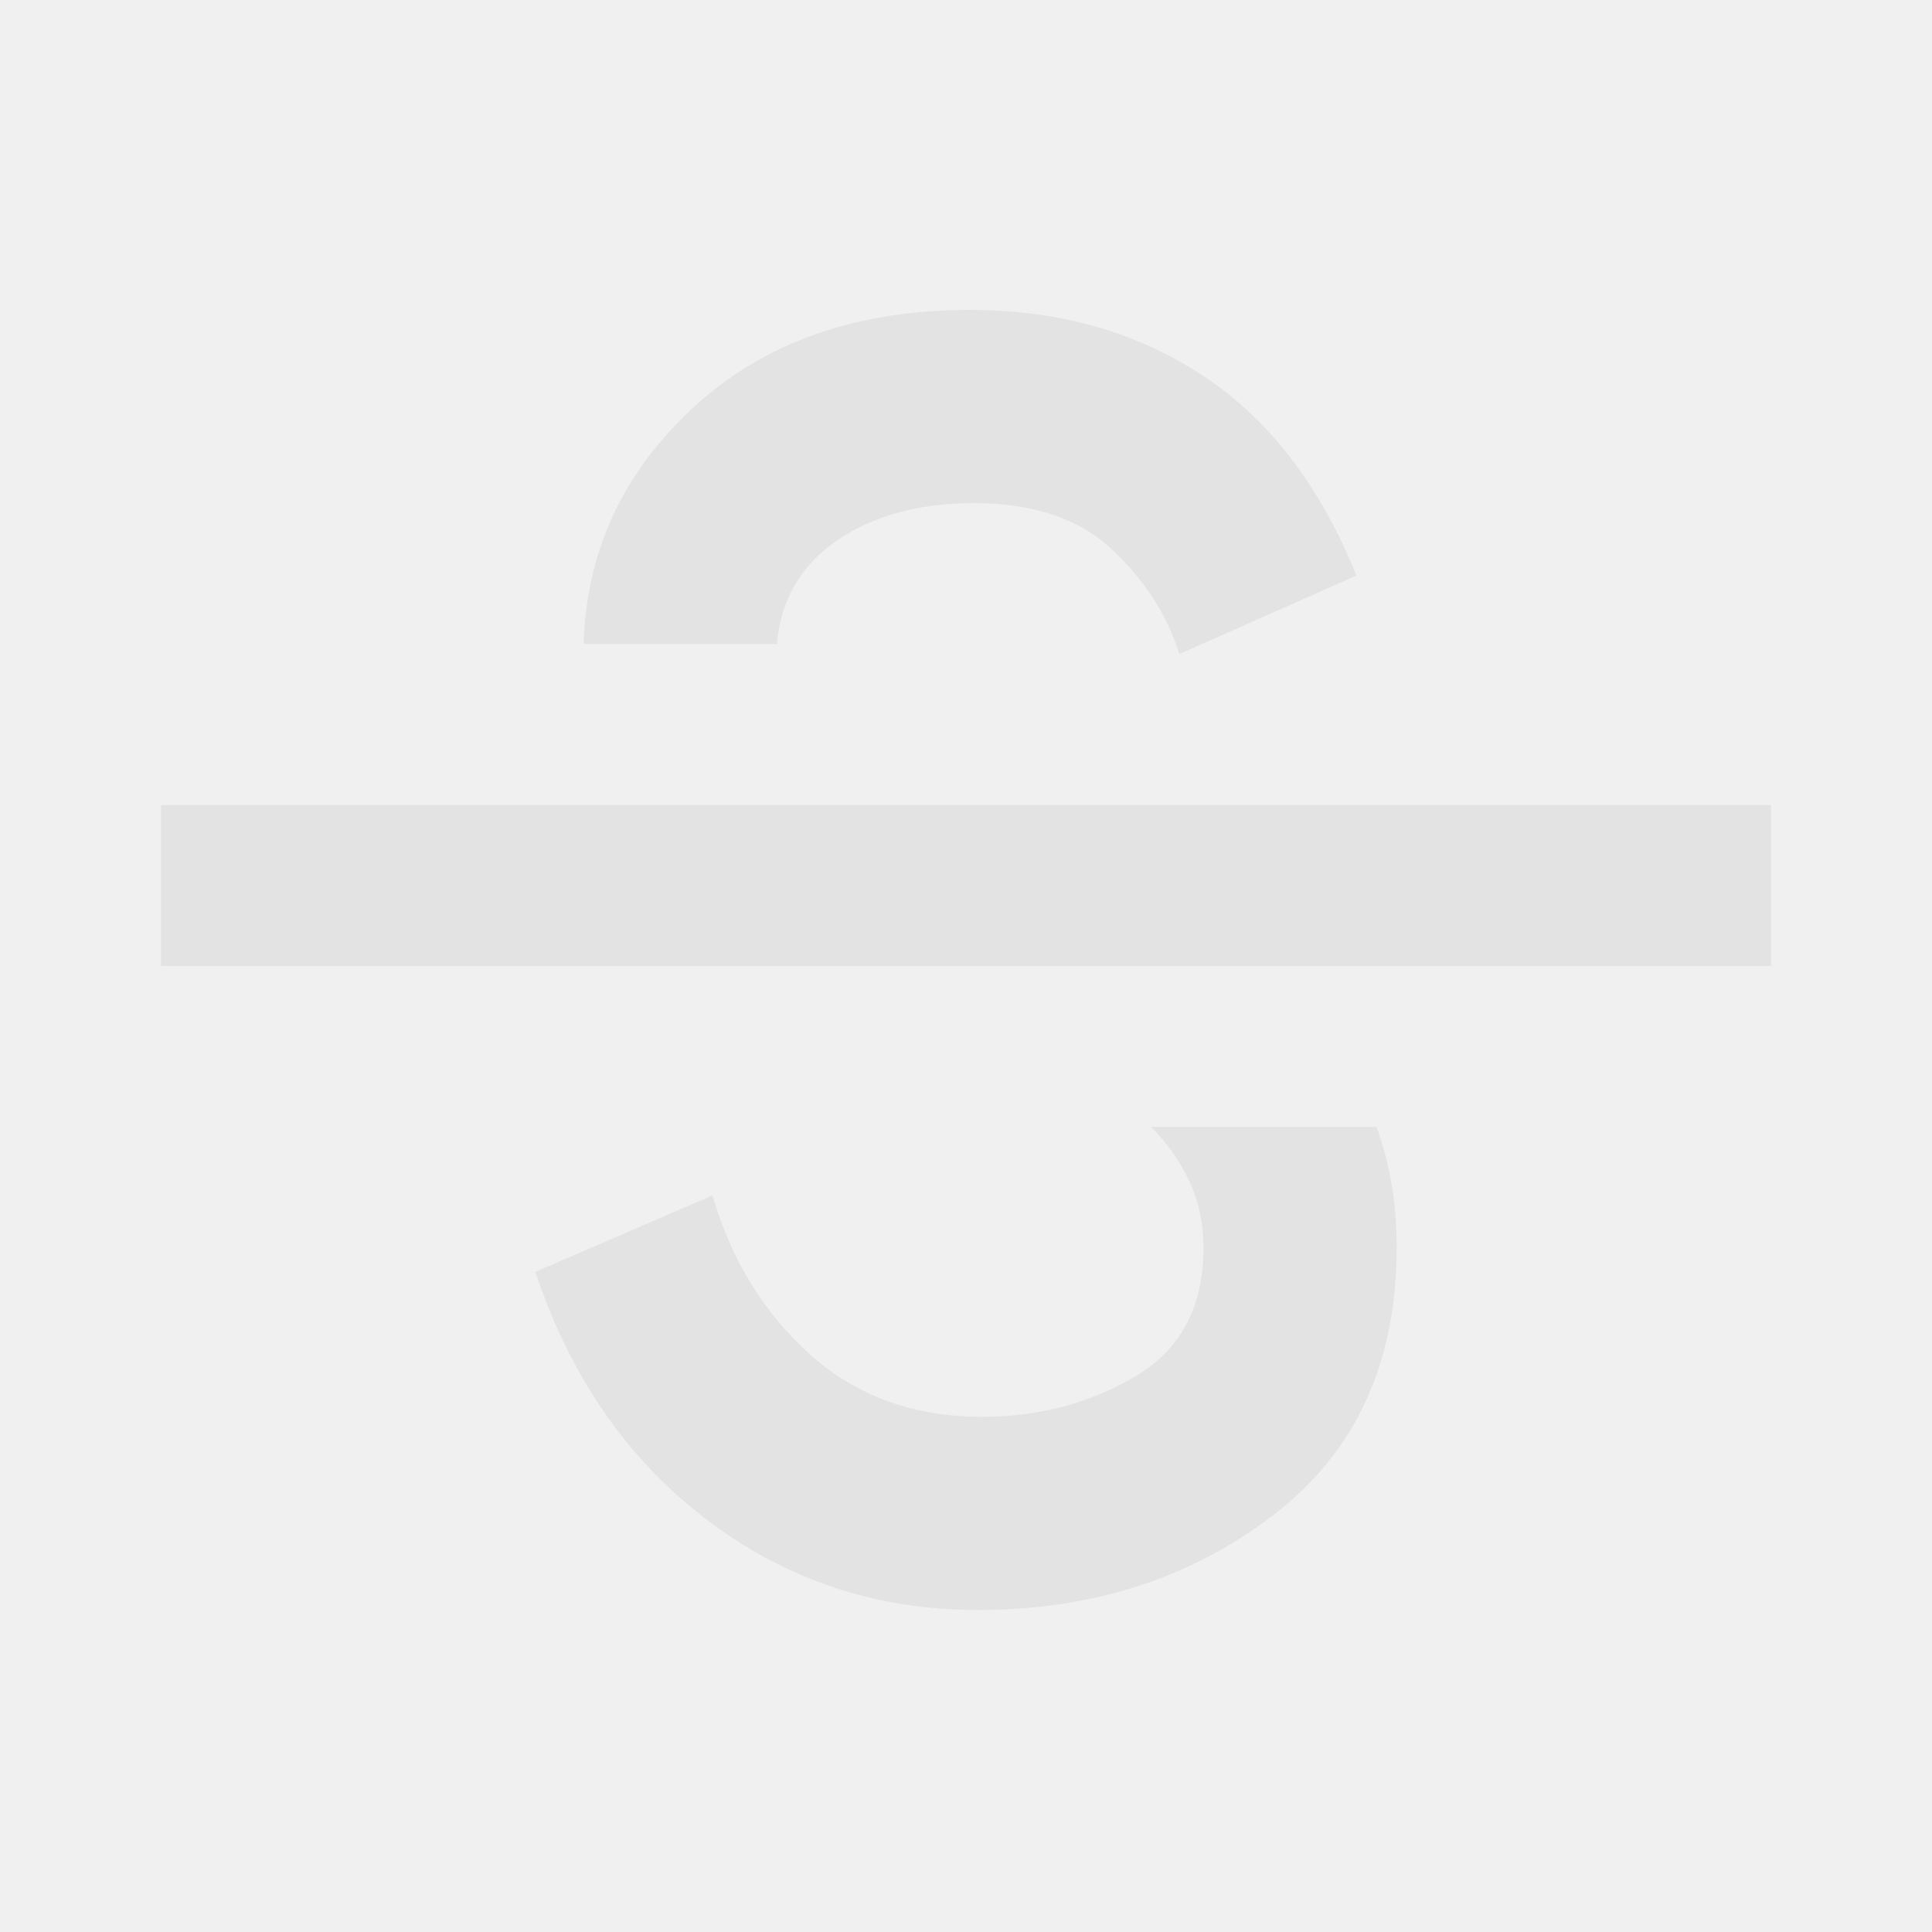
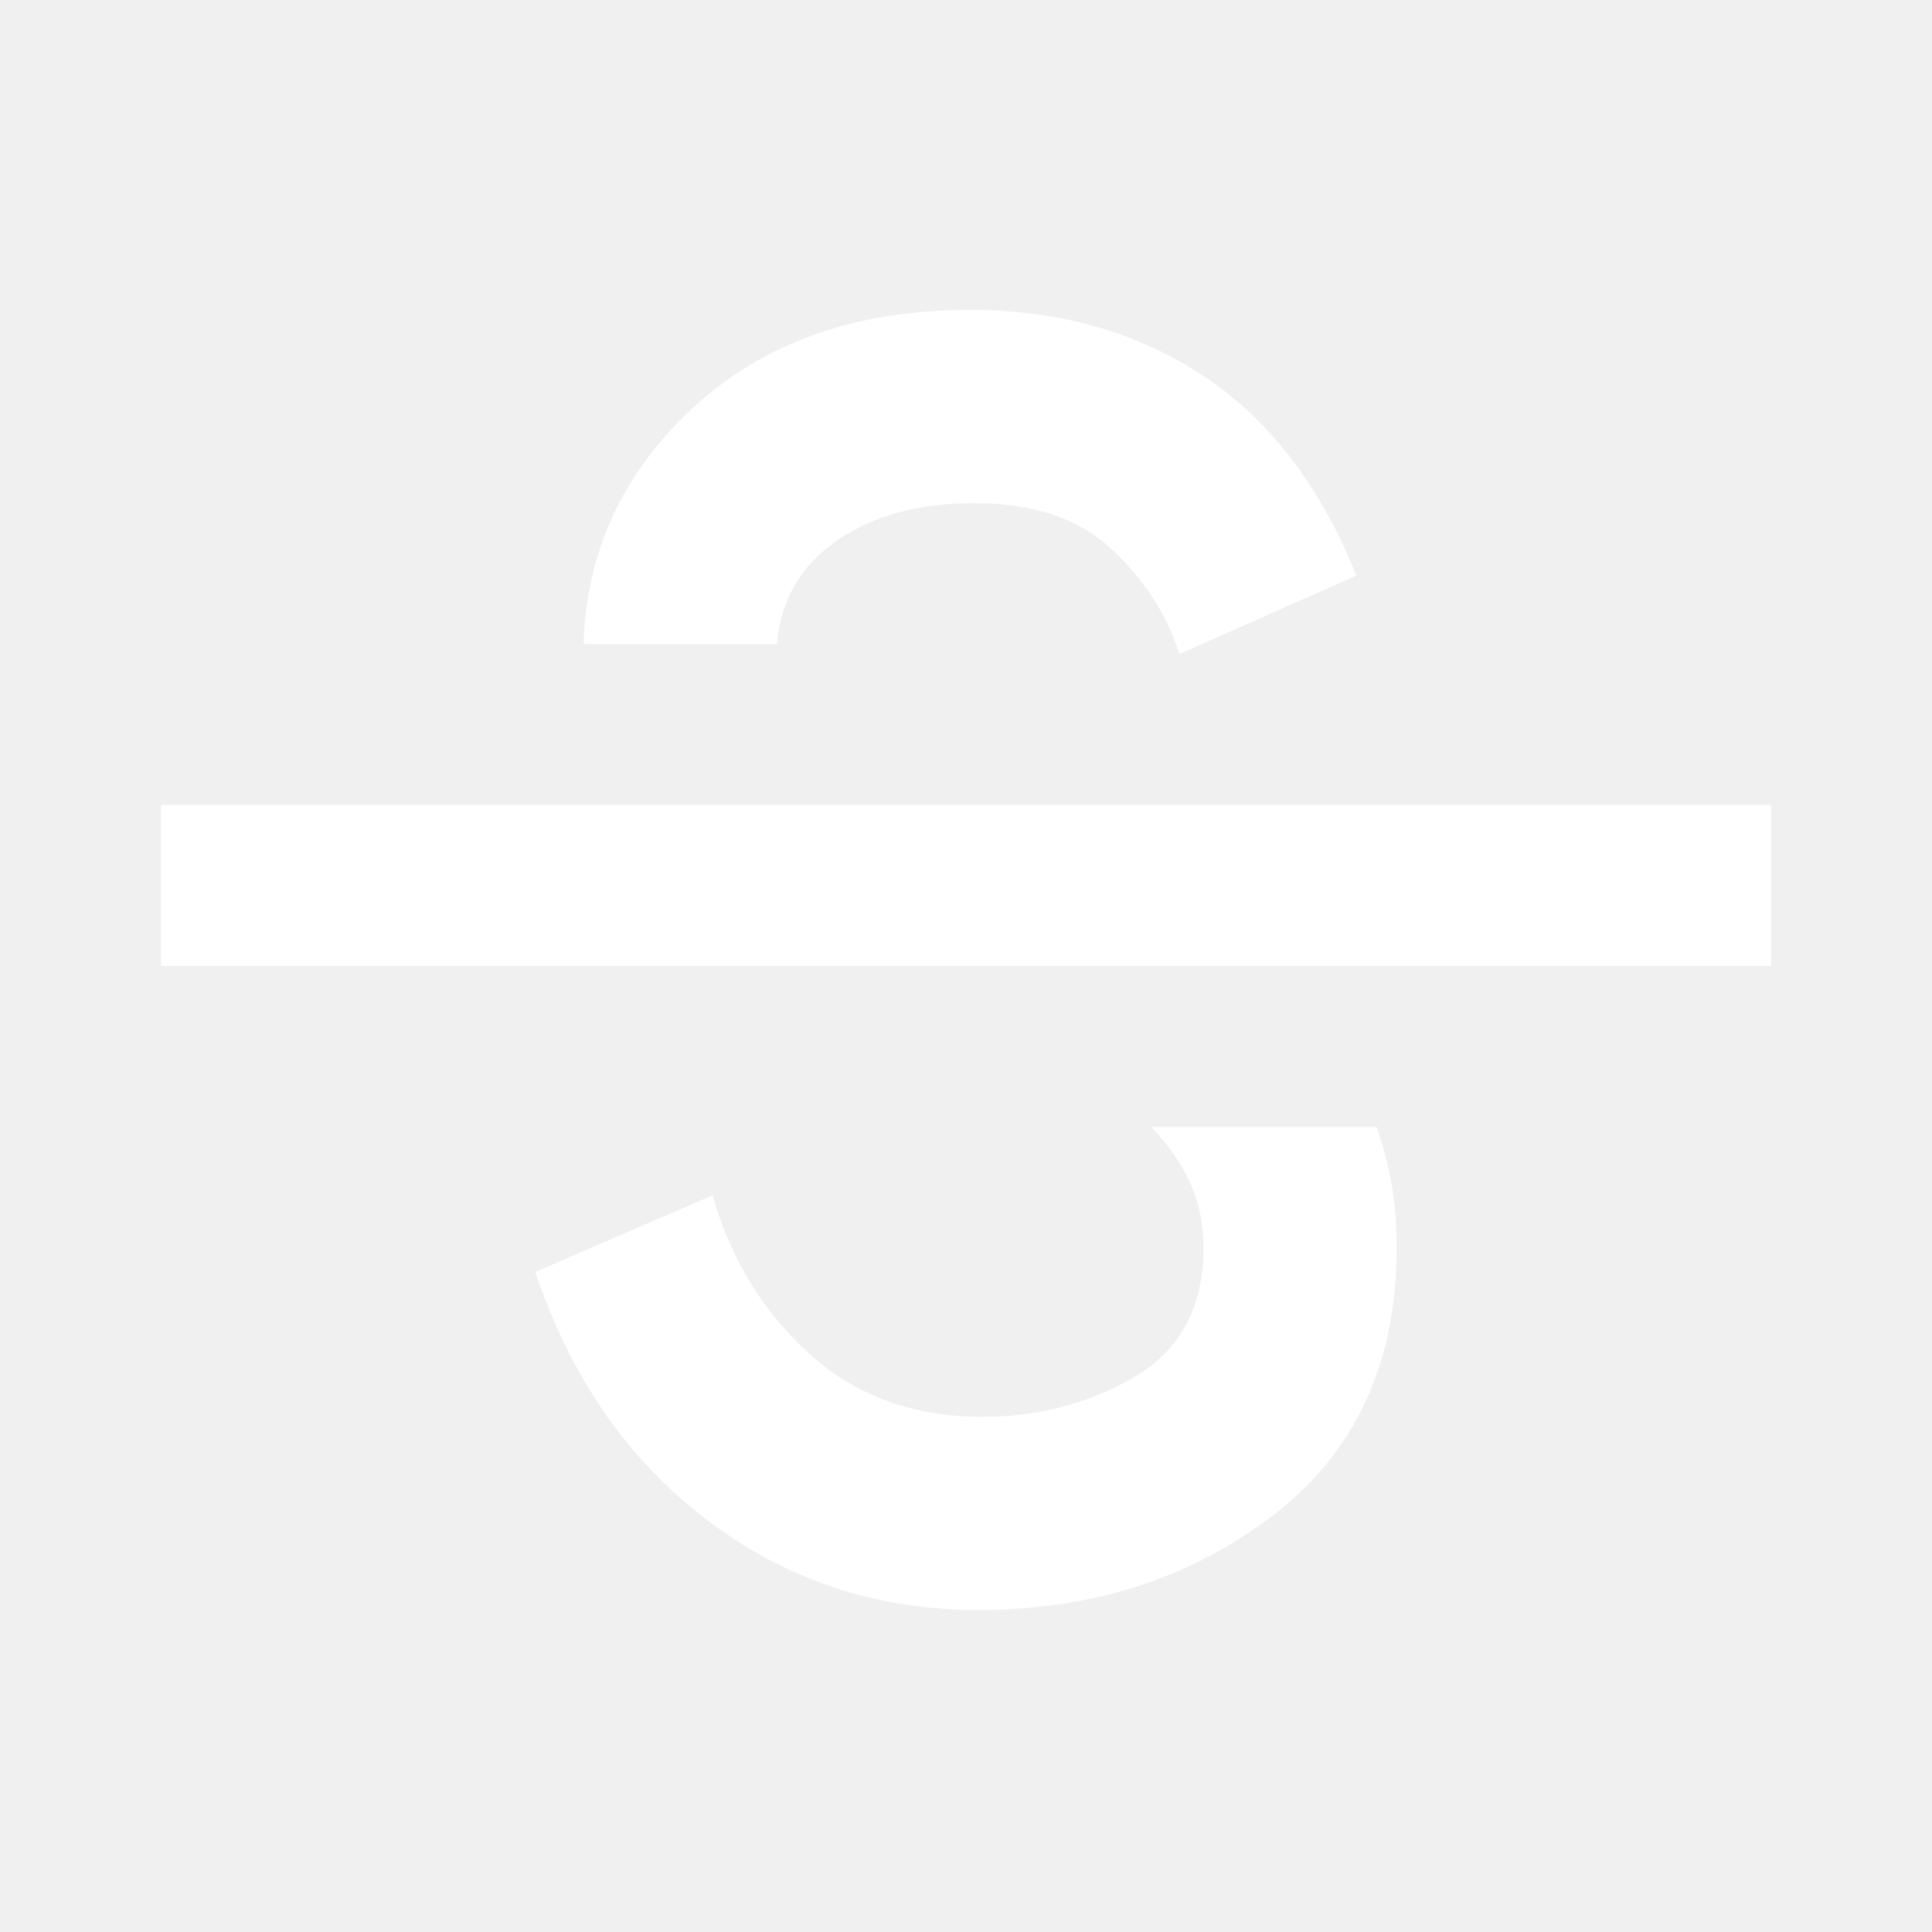
- <svg xmlns="http://www.w3.org/2000/svg" height="24px" viewBox="0 -960 960 960" width="24px" fill="#e3e3e3">
+ <svg xmlns="http://www.w3.org/2000/svg" height="24px" viewBox="0 -960 960 960" width="24px" fill="#FFFFFF">
  <path d="M486-160q-76 0-135-45t-85-123l88-38q14 48 48.5 79t85.5 31q42 0 76-20t34-64q0-18-7-33t-19-27h112q5 14 7.5 28.5T694-340q0 86-61.5 133T486-160ZM80-480v-80h800v80H80Zm402-326q66 0 115.5 32.5T674-674l-88 39q-9-29-33.5-52T484-710q-41 0-68 18.5T386-640h-96q2-69 54.5-117.5T482-806Z" />
</svg>
